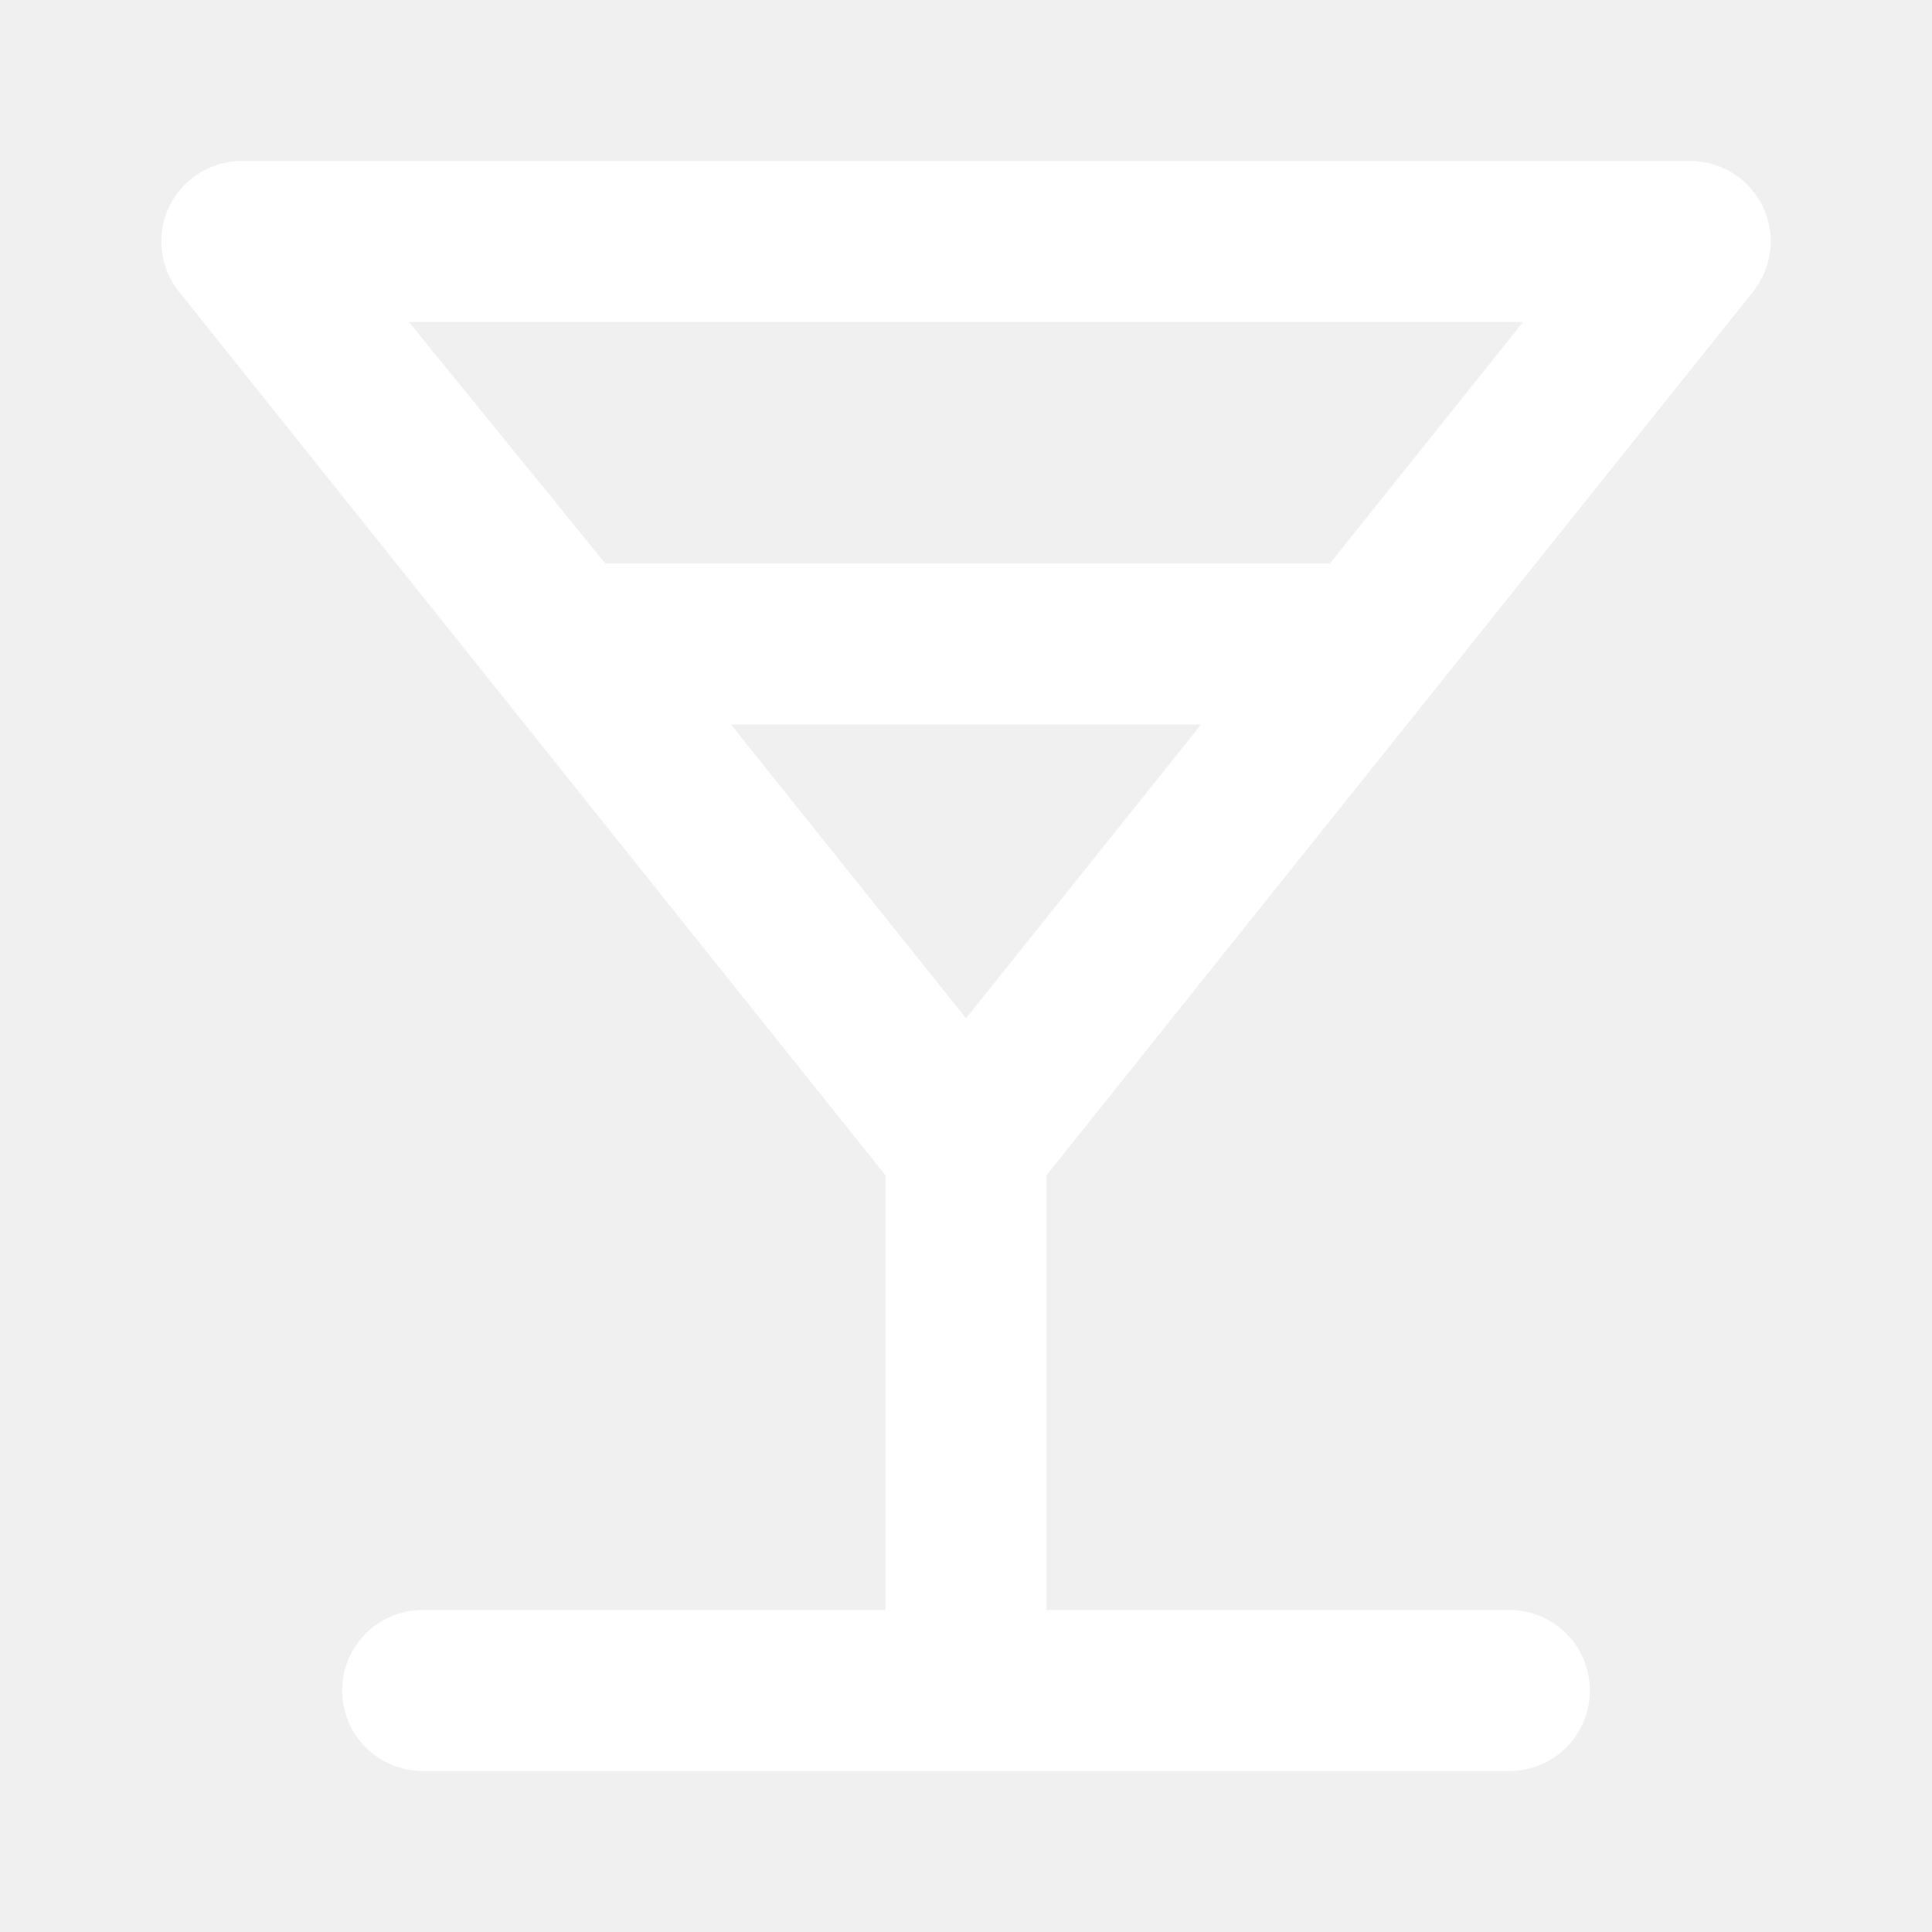
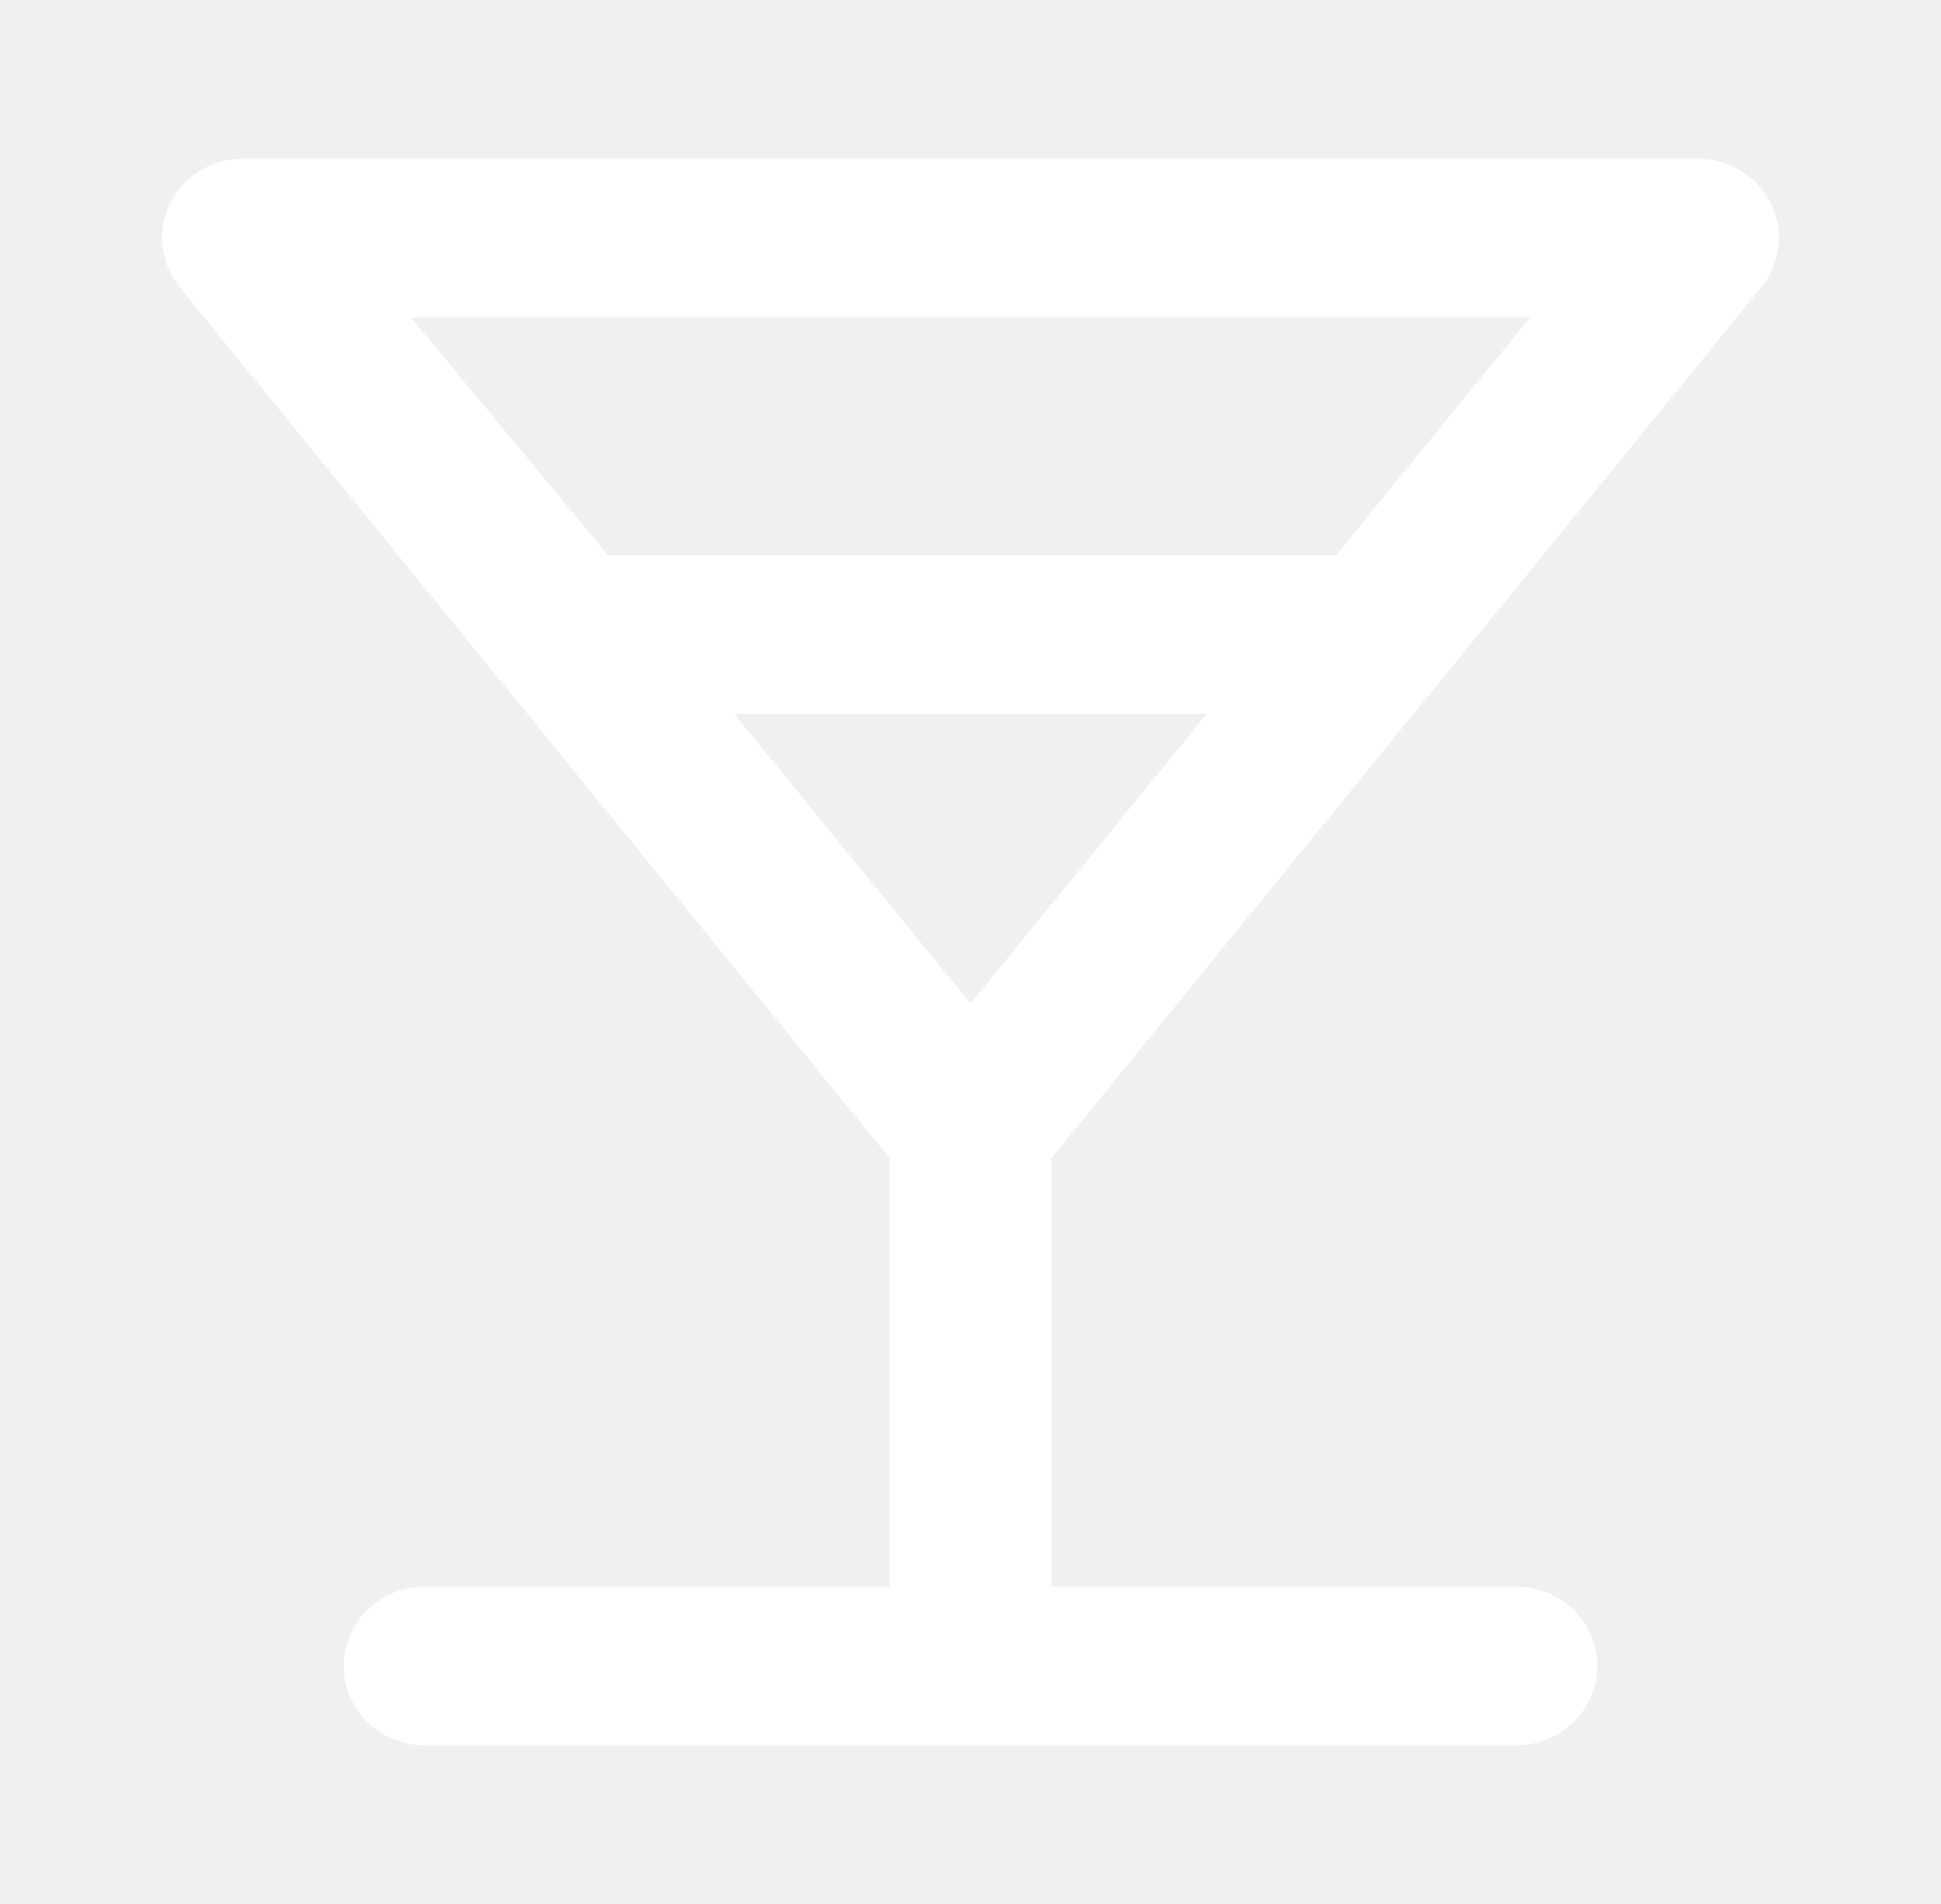
- <svg xmlns="http://www.w3.org/2000/svg" width="45" height="45" viewBox="0 0 60 60" fill="none">
-   <path d="M54.45 9.05C54.74 8.684 54.922 8.244 54.975 7.78C55.028 7.316 54.95 6.847 54.75 6.425C54.547 6 54.229 5.64 53.831 5.388C53.432 5.136 52.971 5.001 52.5 5H7.5C7.029 5.001 6.568 5.136 6.17 5.388C5.771 5.64 5.453 6 5.25 6.425C5.05 6.847 4.972 7.316 5.025 7.78C5.078 8.244 5.26 8.684 5.55 9.05L27.5 36.5V50H13.125C12.462 50 11.826 50.263 11.357 50.732C10.888 51.201 10.625 51.837 10.625 52.5C10.625 53.163 10.888 53.799 11.357 54.268C11.826 54.737 12.462 55 13.125 55H46.875C47.538 55 48.174 54.737 48.643 54.268C49.112 53.799 49.375 53.163 49.375 52.5C49.375 51.837 49.112 51.201 48.643 50.732C48.174 50.263 47.538 50 46.875 50H32.5V36.5L54.45 9.05ZM12.7 10H47.3L41.3 17.5H18.8L12.7 10ZM30 31.625L22.7 22.5H37.3L30 31.625Z" fill="white" />
+ <svg xmlns="http://www.w3.org/2000/svg" width="52" height="51" viewBox="0 0 52 51" fill="none">
+   <path d="M47.19 7.692C47.441 7.382 47.599 7.008 47.645 6.613C47.691 6.219 47.623 5.82 47.45 5.461C47.274 5.1 46.998 4.794 46.653 4.58C46.308 4.365 45.908 4.251 45.5 4.25H6.5C6.092 4.251 5.692 4.365 5.347 4.58C5.002 4.794 4.726 5.1 4.55 5.461C4.376 5.82 4.309 6.219 4.355 6.613C4.401 7.008 4.558 7.382 4.81 7.692L23.833 31.025V42.5H11.375C10.8 42.5 10.249 42.724 9.843 43.122C9.437 43.521 9.208 44.061 9.208 44.625C9.208 45.189 9.437 45.729 9.843 46.128C10.249 46.526 10.8 46.75 11.375 46.75H40.625C41.2 46.75 41.751 46.526 42.157 46.128C42.563 45.729 42.792 45.189 42.792 44.625C42.792 44.061 42.563 43.521 42.157 43.122C41.751 42.724 41.2 42.5 40.625 42.5H28.167V31.025L47.19 7.692ZM11.007 8.5H40.993L35.793 14.875H16.293L11.007 8.5ZM26 26.881L19.673 19.125H32.327L26 26.881Z" fill="white" />
</svg>
